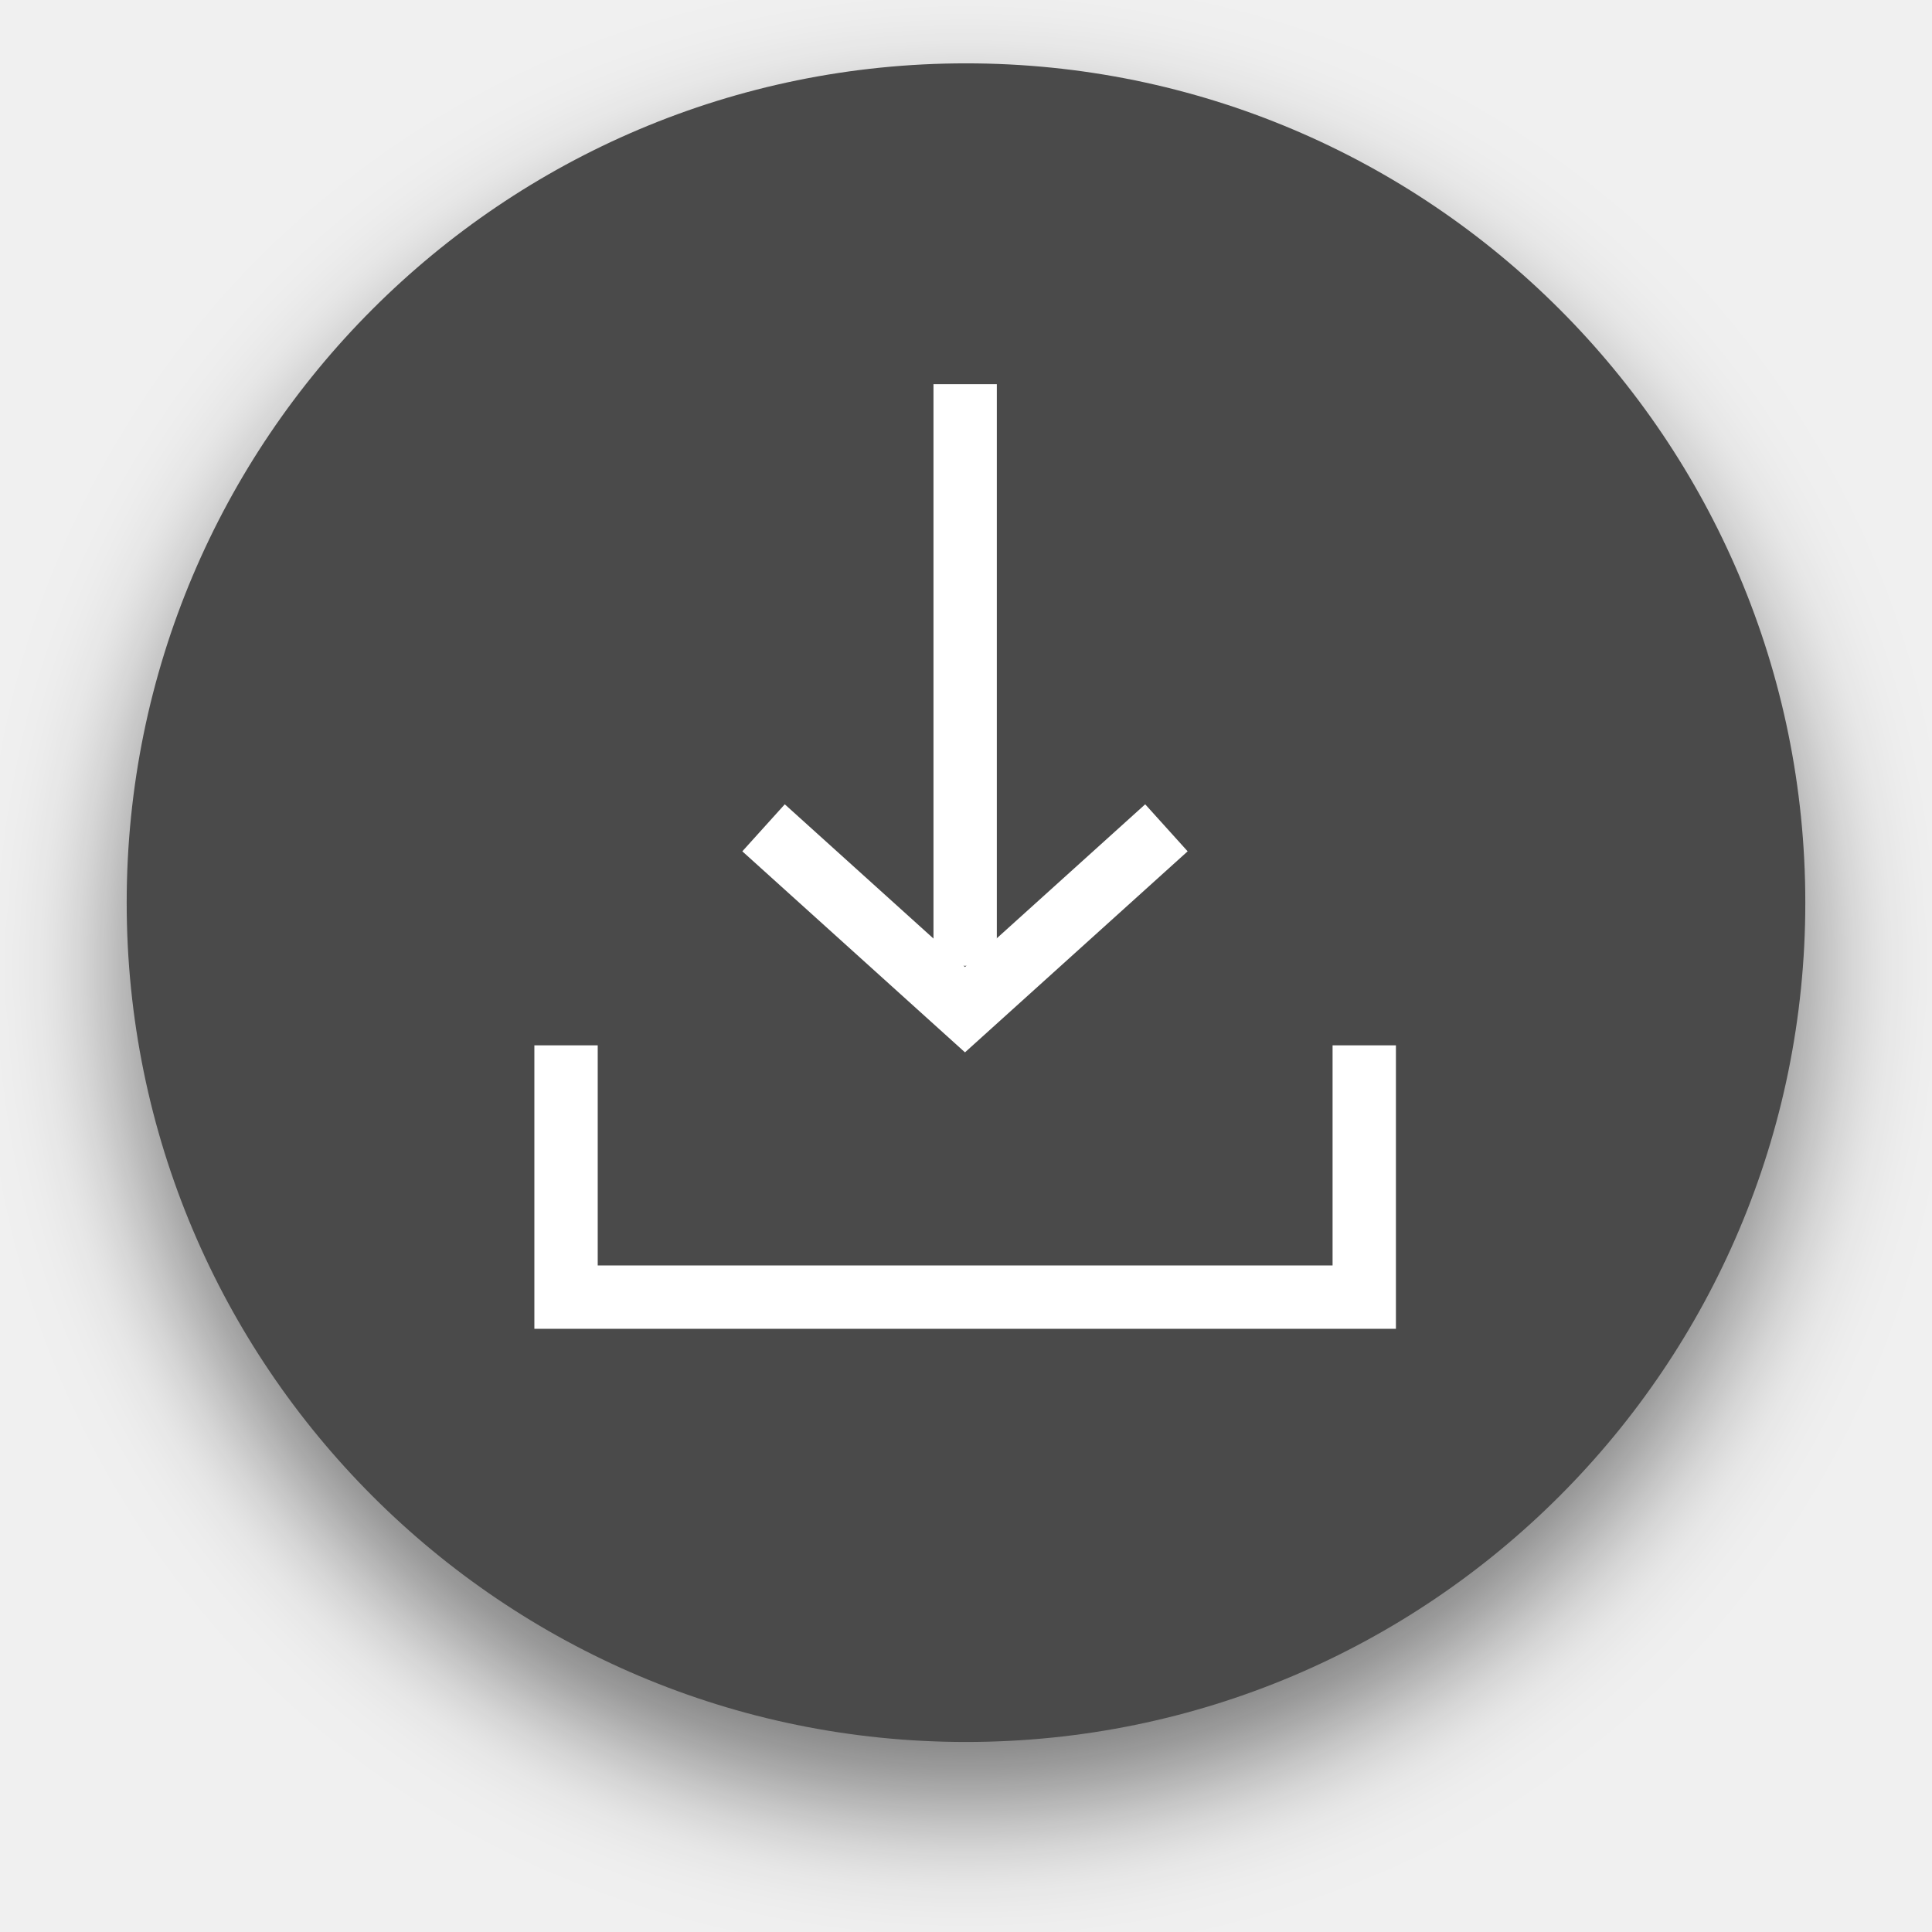
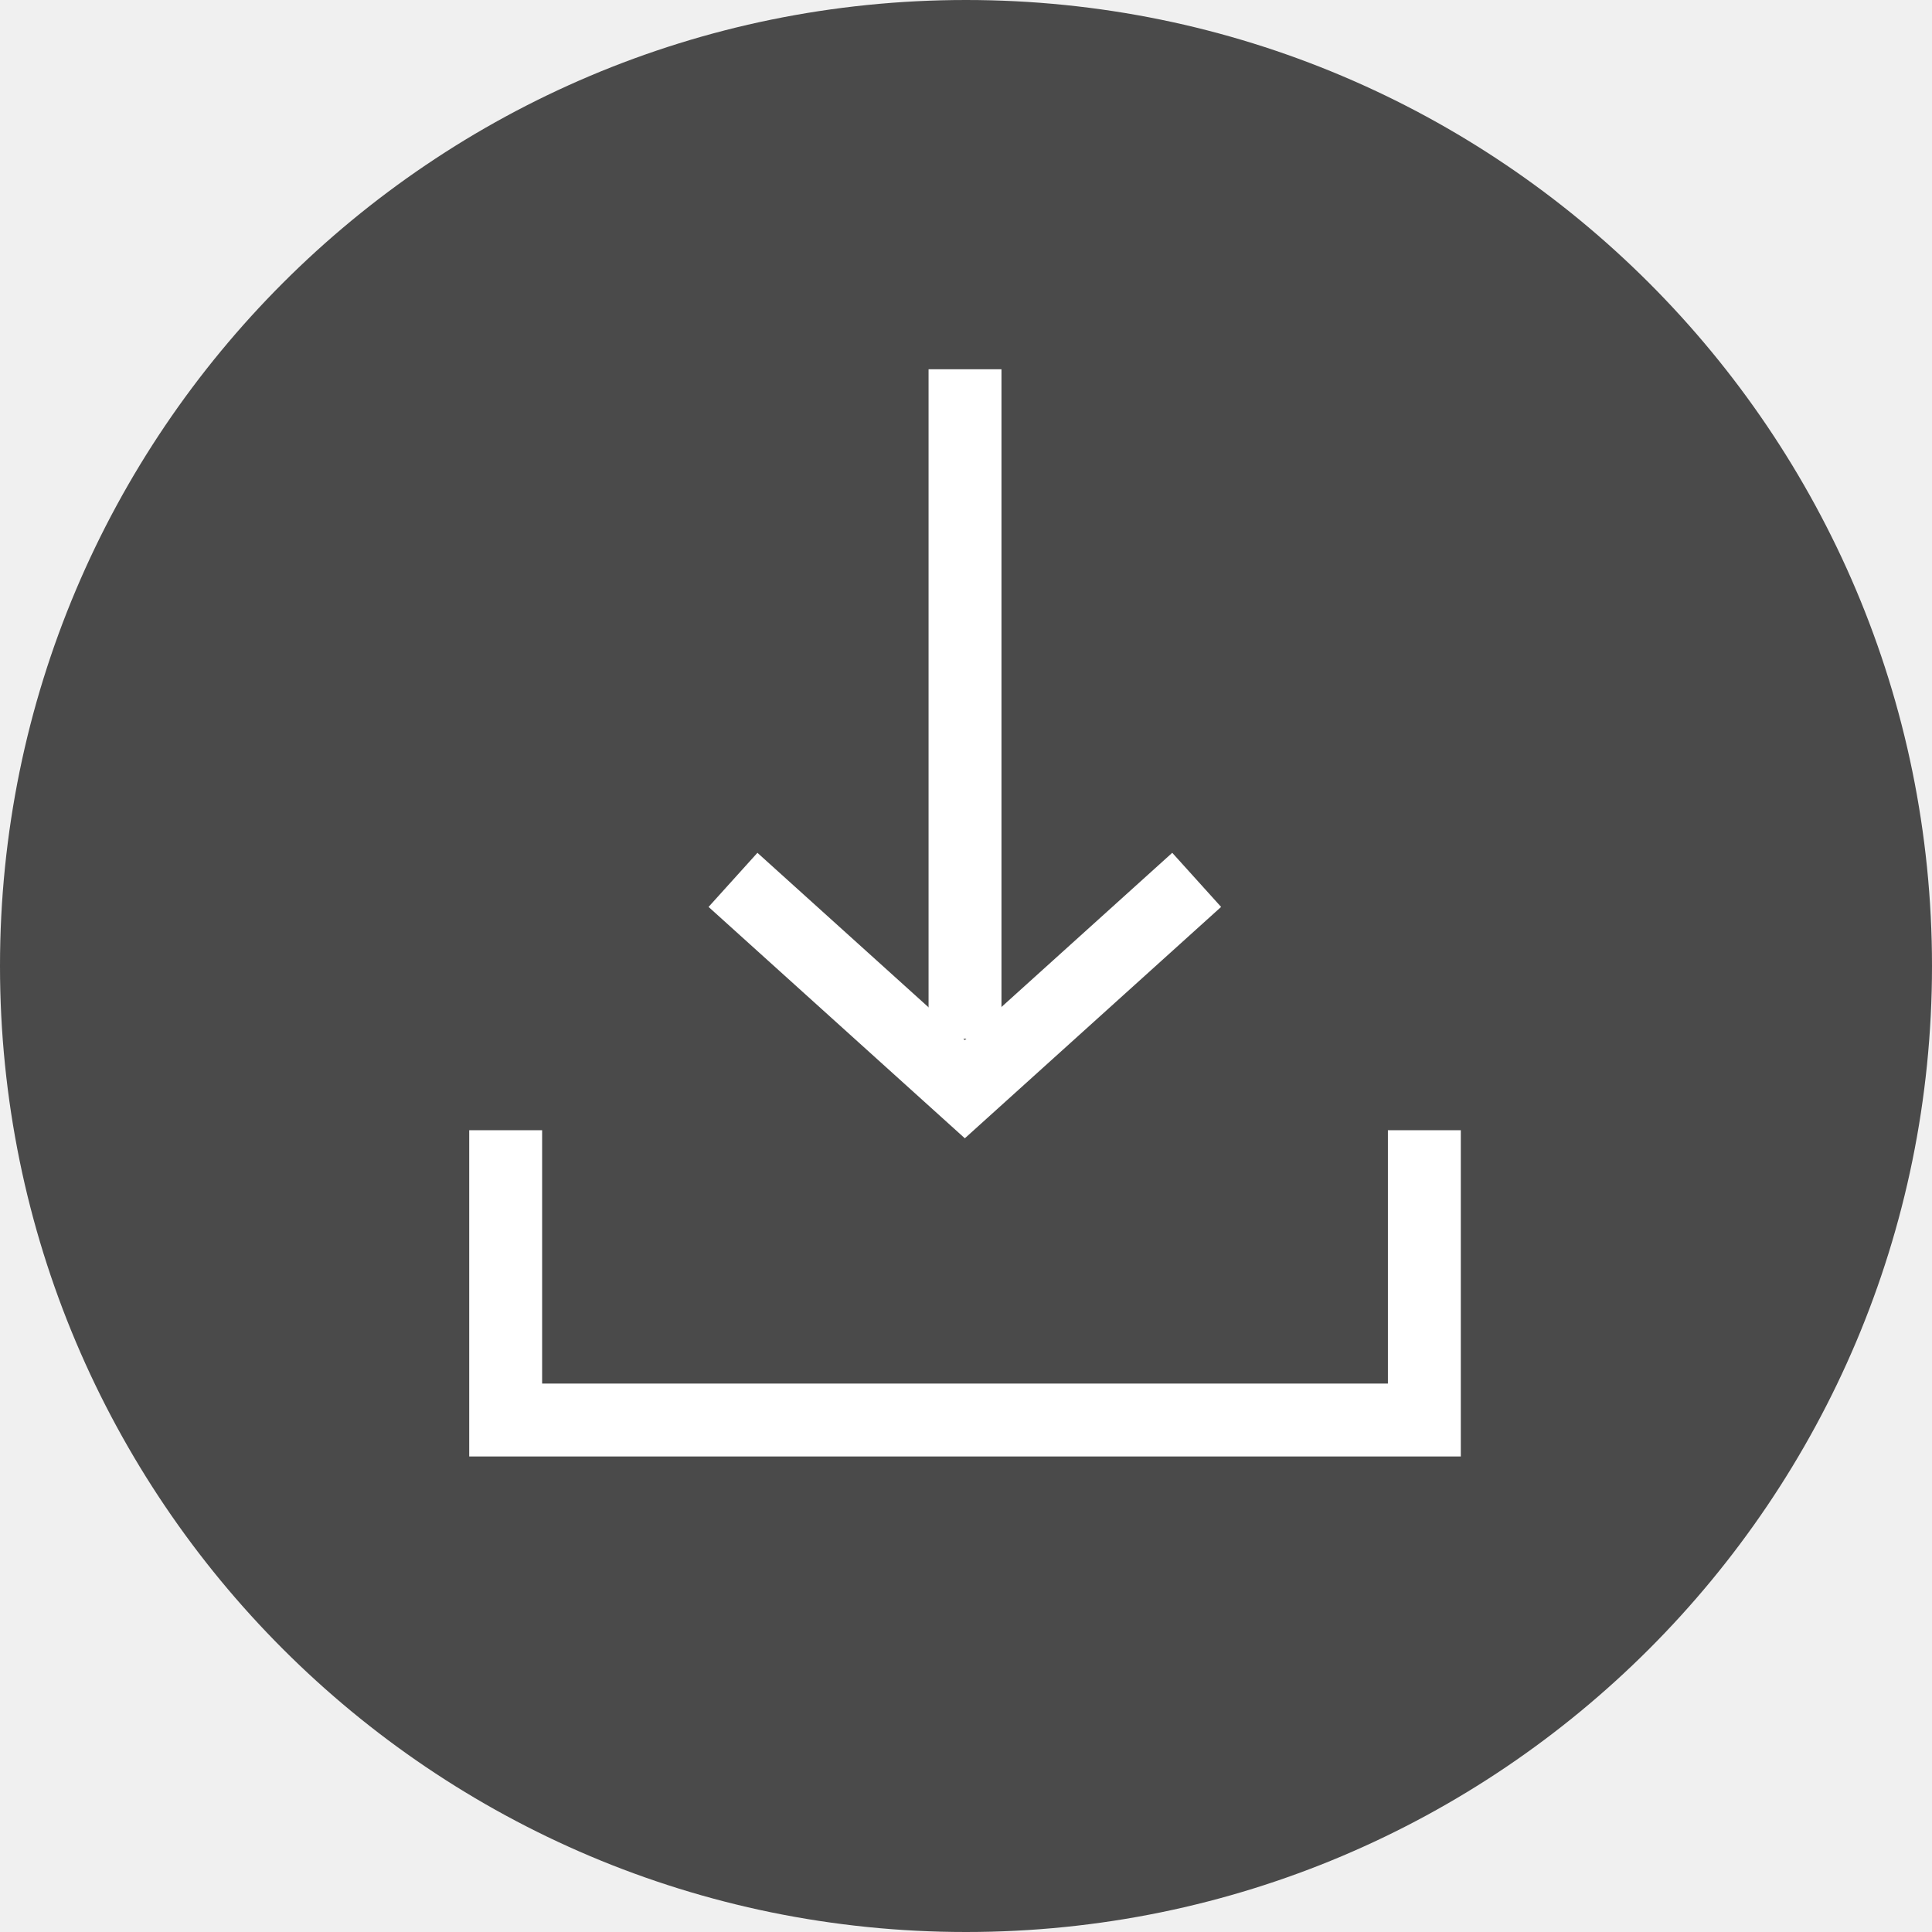
- <svg xmlns="http://www.w3.org/2000/svg" xmlns:xlink="http://www.w3.org/1999/xlink" width="61px" height="61px" viewBox="0 0 61 61" version="1.1">
-   <defs>
-     <circle id="path-1" cx="26.5" cy="26.5" r="26.5" />
-     <filter x="-50%" y="-50%" width="200%" height="200%" filterUnits="objectBoundingBox" id="filter-2">
-       <feOffset dx="0" dy="2" in="SourceAlpha" result="shadowOffsetOuter1" />
-       <feGaussianBlur stdDeviation="2" in="shadowOffsetOuter1" result="shadowBlurOuter1" />
-       <feColorMatrix values="0 0 0 0 0   0 0 0 0 0   0 0 0 0 0  0 0 0 0.5 0" type="matrix" in="shadowBlurOuter1" />
-     </filter>
-   </defs>
+ <svg xmlns="http://www.w3.org/2000/svg" width="53px" height="53px" viewBox="0 0 53 53" version="1.1">
+   <defs />
  <g id="Button-States" stroke="none" stroke-width="1" fill="none" fill-rule="evenodd">
-     <g id="INVOICE-EDIT-NEW" transform="translate(-210, -222)">
-       <g id="SAVE-Copy-2" transform="translate(214, 224)">
-         <g id="SAVE">
-           <g id="Oval-13">
-             <use fill="black" fill-opacity="1" filter="url(#filter-2)" xlink:href="#path-1" />
-             <use fill="#4A4A4A" fill-rule="evenodd" xlink:href="#path-1" />
+     <g id="INVOICE-EDIT-NEW" transform="translate(-214, -224)">
+       <g id="SAVED-NEW" transform="translate(214, 224)">
+         <g id="SAVE-Copy-2">
+           <g id="SAVE">
+             <circle id="Oval-13" fill="#4A4A4A" cx="26.5" cy="26.5" r="26.5" />
+             <g id="Arrow" transform="translate(19.55, 10.6)" stroke="#FFFFFF" stroke-width="2">
+               <path d="M6.923,0.53 L6.923,16.894" id="Line" stroke-linecap="square" />
+               <polyline id="Path-1171" points="0.558 13.537 6.918 19.279 13.278 13.537" />
+             </g>
+             <polyline id="Path-1172" stroke="#FFFFFF" stroke-width="2" points="13.872 31.005 13.872 38.955 39.074 38.955 39.074 31.005" />
          </g>
-           <g id="Arrow" transform="translate(19.55, 10.6)" stroke="#FFFFFF" stroke-width="2">
-             <path d="M6.923,0.53 L6.923,16.894" id="Line" stroke-linecap="square" />
-             <polyline id="Path-1171" points="0.558 13.537 6.918 19.279 13.278 13.537" />
-           </g>
-           <polyline id="Path-1172" stroke="#FFFFFF" stroke-width="2" points="13.872 31.005 13.872 38.955 39.074 38.955 39.074 31.005" />
        </g>
      </g>
    </g>
  </g>
</svg>
